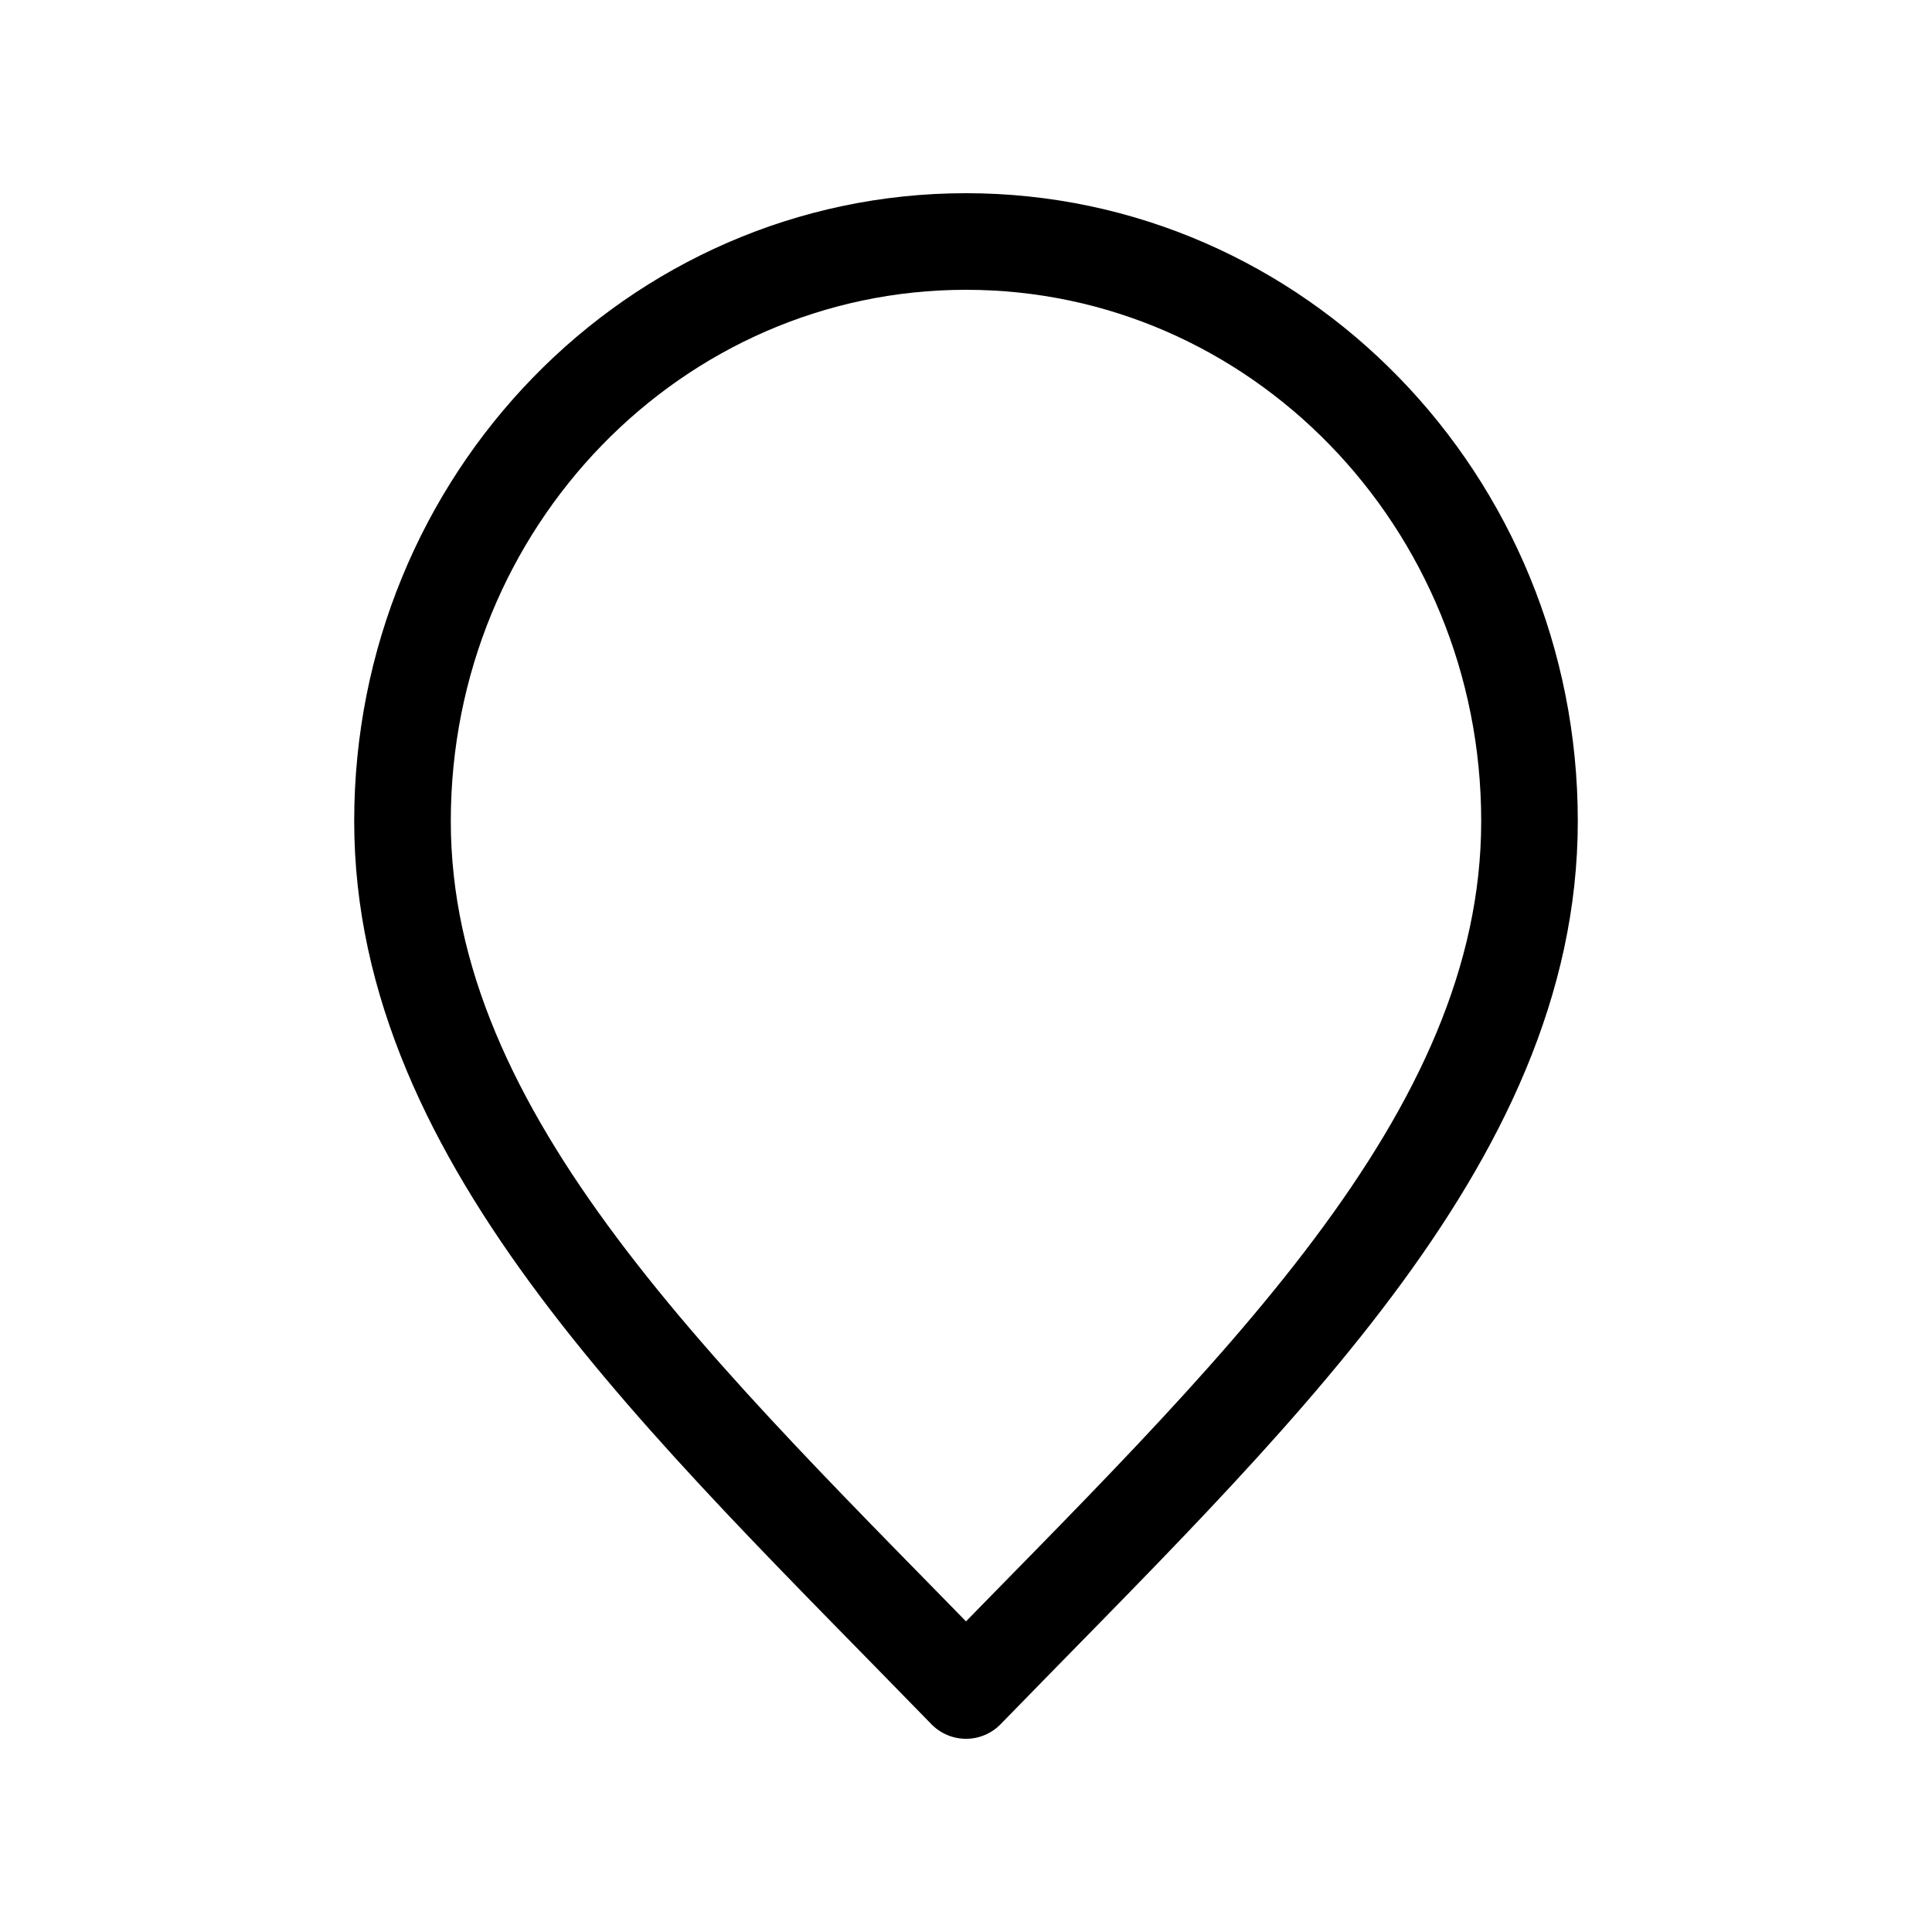
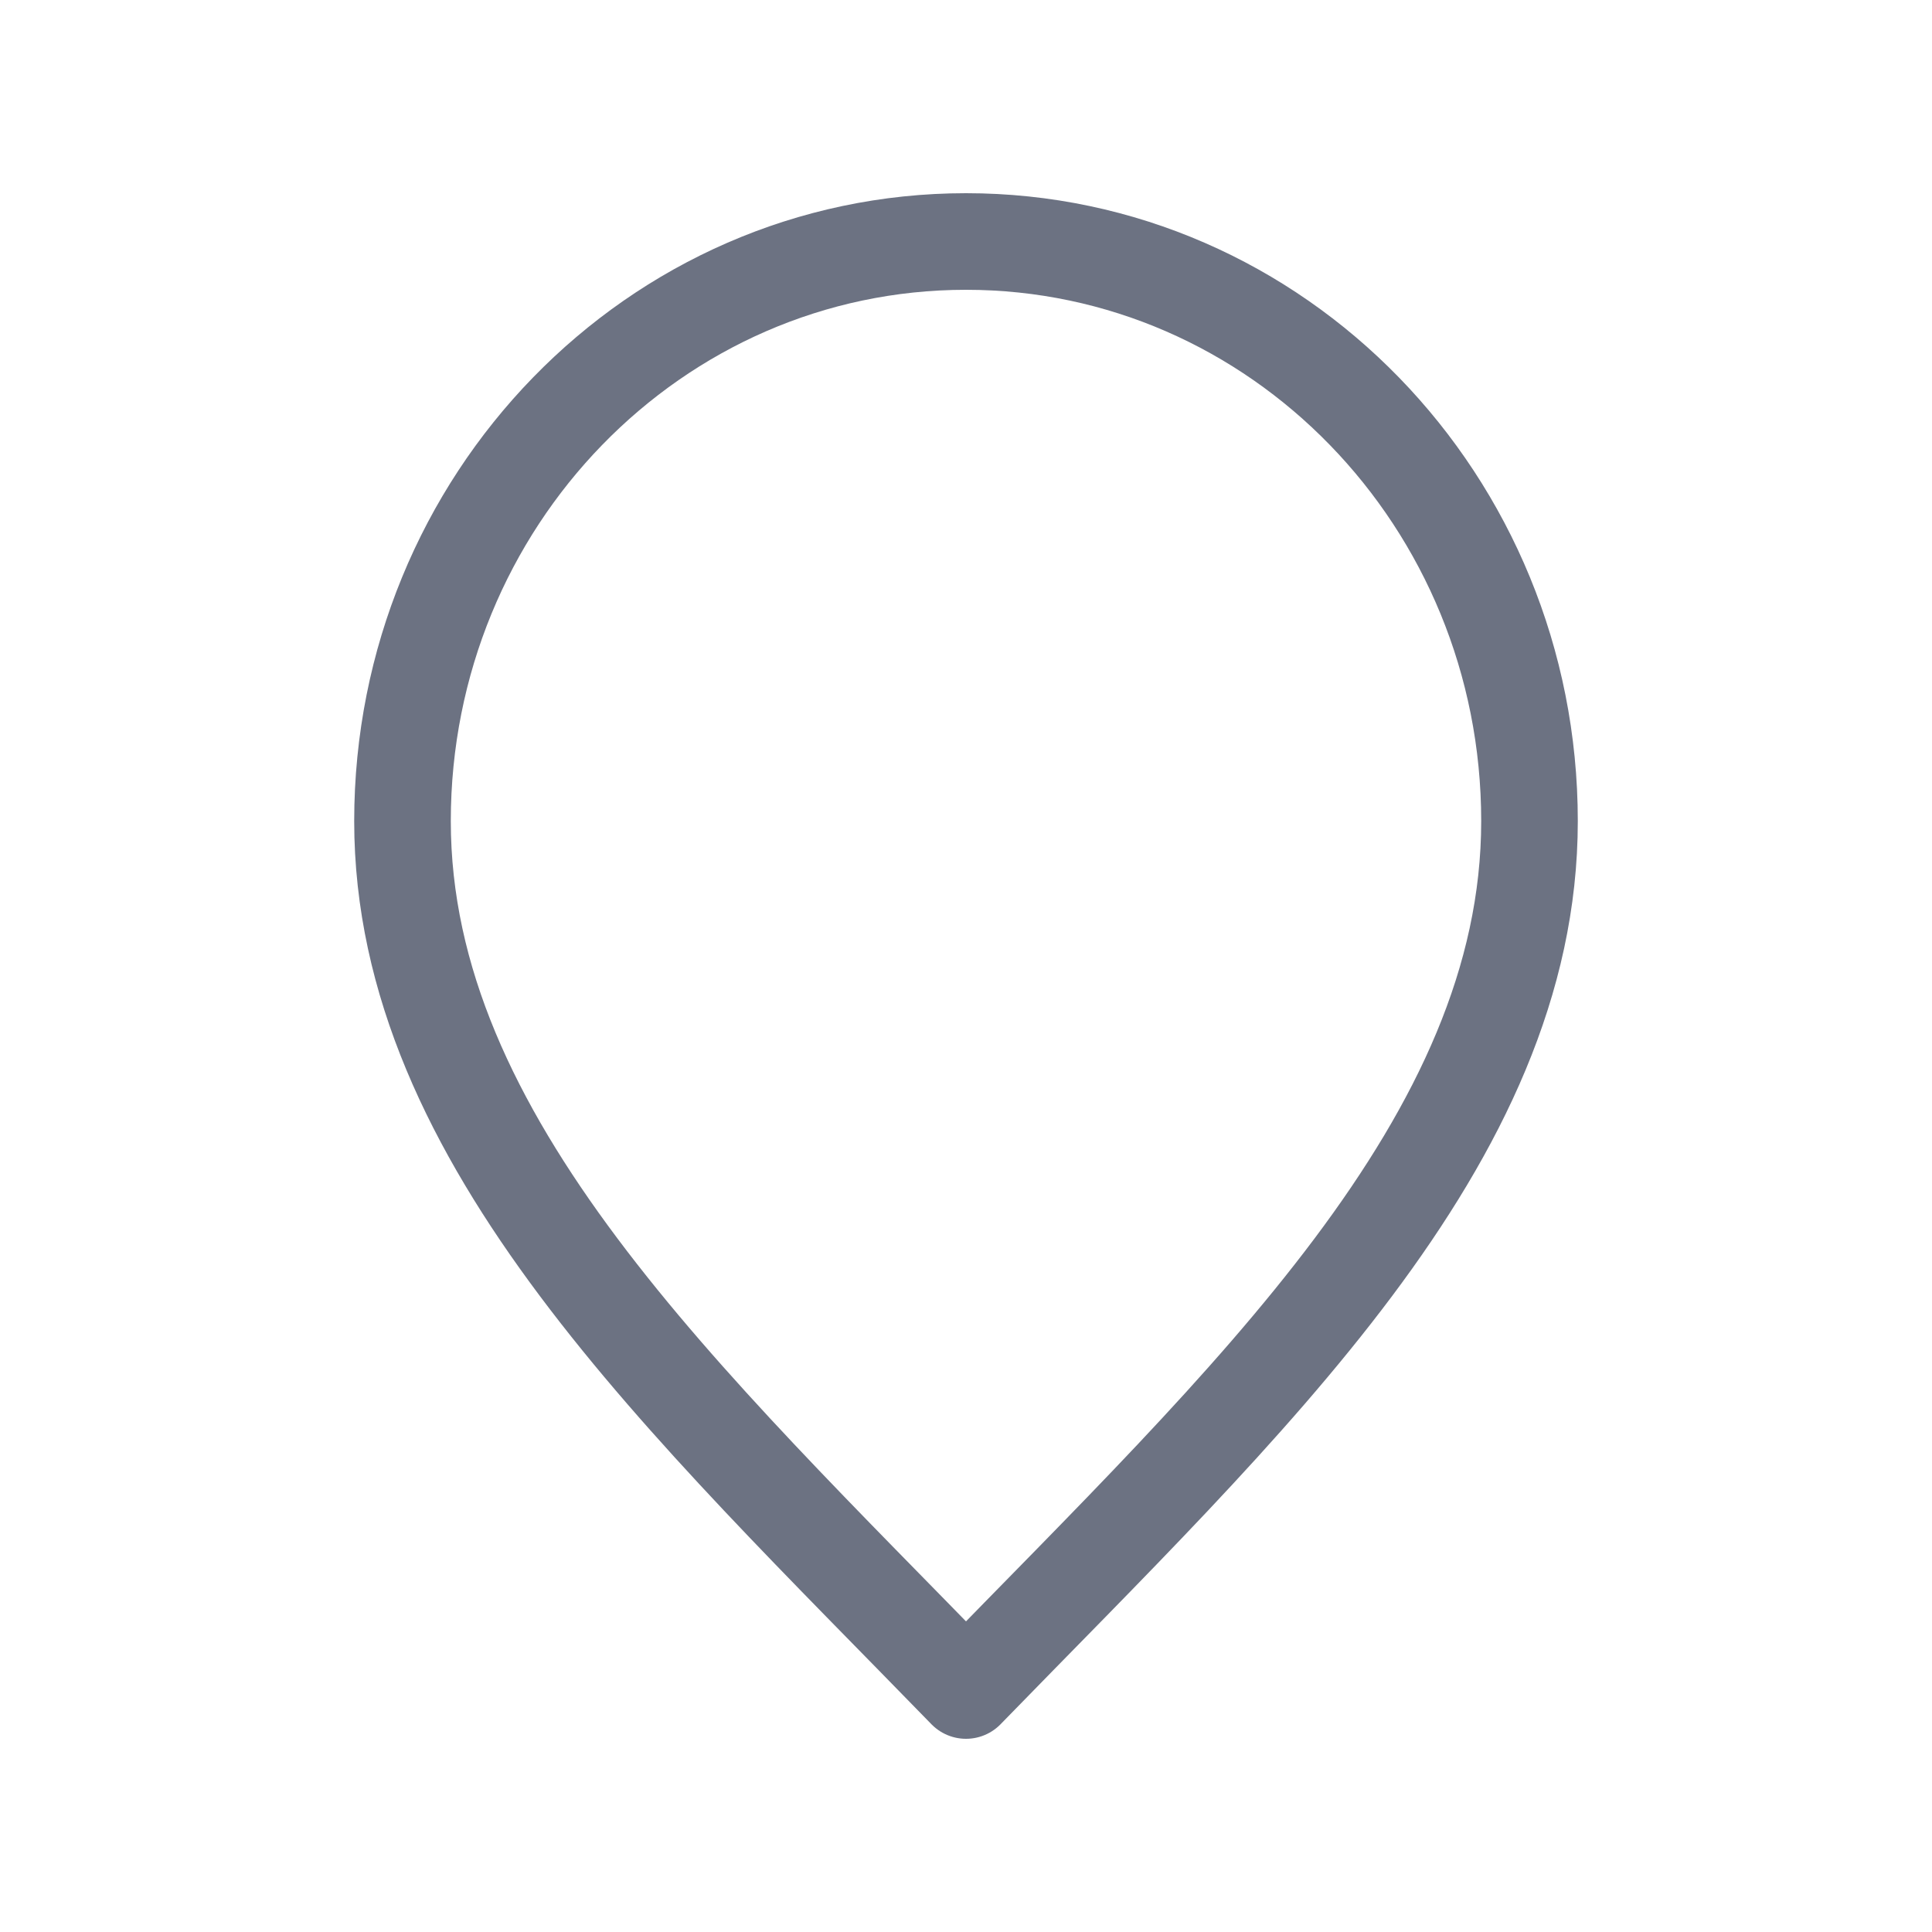
<svg xmlns="http://www.w3.org/2000/svg" width="800px" height="800px" viewBox="0 0 24 24" fill="none">
  <g id="SVGRepo_bgCarrier" stroke-width="0" />
  <g id="SVGRepo_tracerCarrier" stroke-linecap="round" stroke-linejoin="round" />
  <g id="SVGRepo_iconCarrier">
-     <path d="M12 21C15.5 17.4 19 14.176 19 10.2C19 6.224 15.866 3 12 3C8.134 3 5 6.224 5 10.2C5 14.176 8.5 17.4 12 21Z" stroke="#000000" stroke-width="1.2" stroke-linecap="round" stroke-linejoin="round" />
+     <path d="M12 21C15.5 17.4 19 14.176 19 10.2C19 6.224 15.866 3 12 3C8.134 3 5 6.224 5 10.2C5 14.176 8.5 17.4 12 21Z" stroke="#6c7282" stroke-width="1.2" stroke-linecap="round" stroke-linejoin="round" />
  </g>
</svg>
